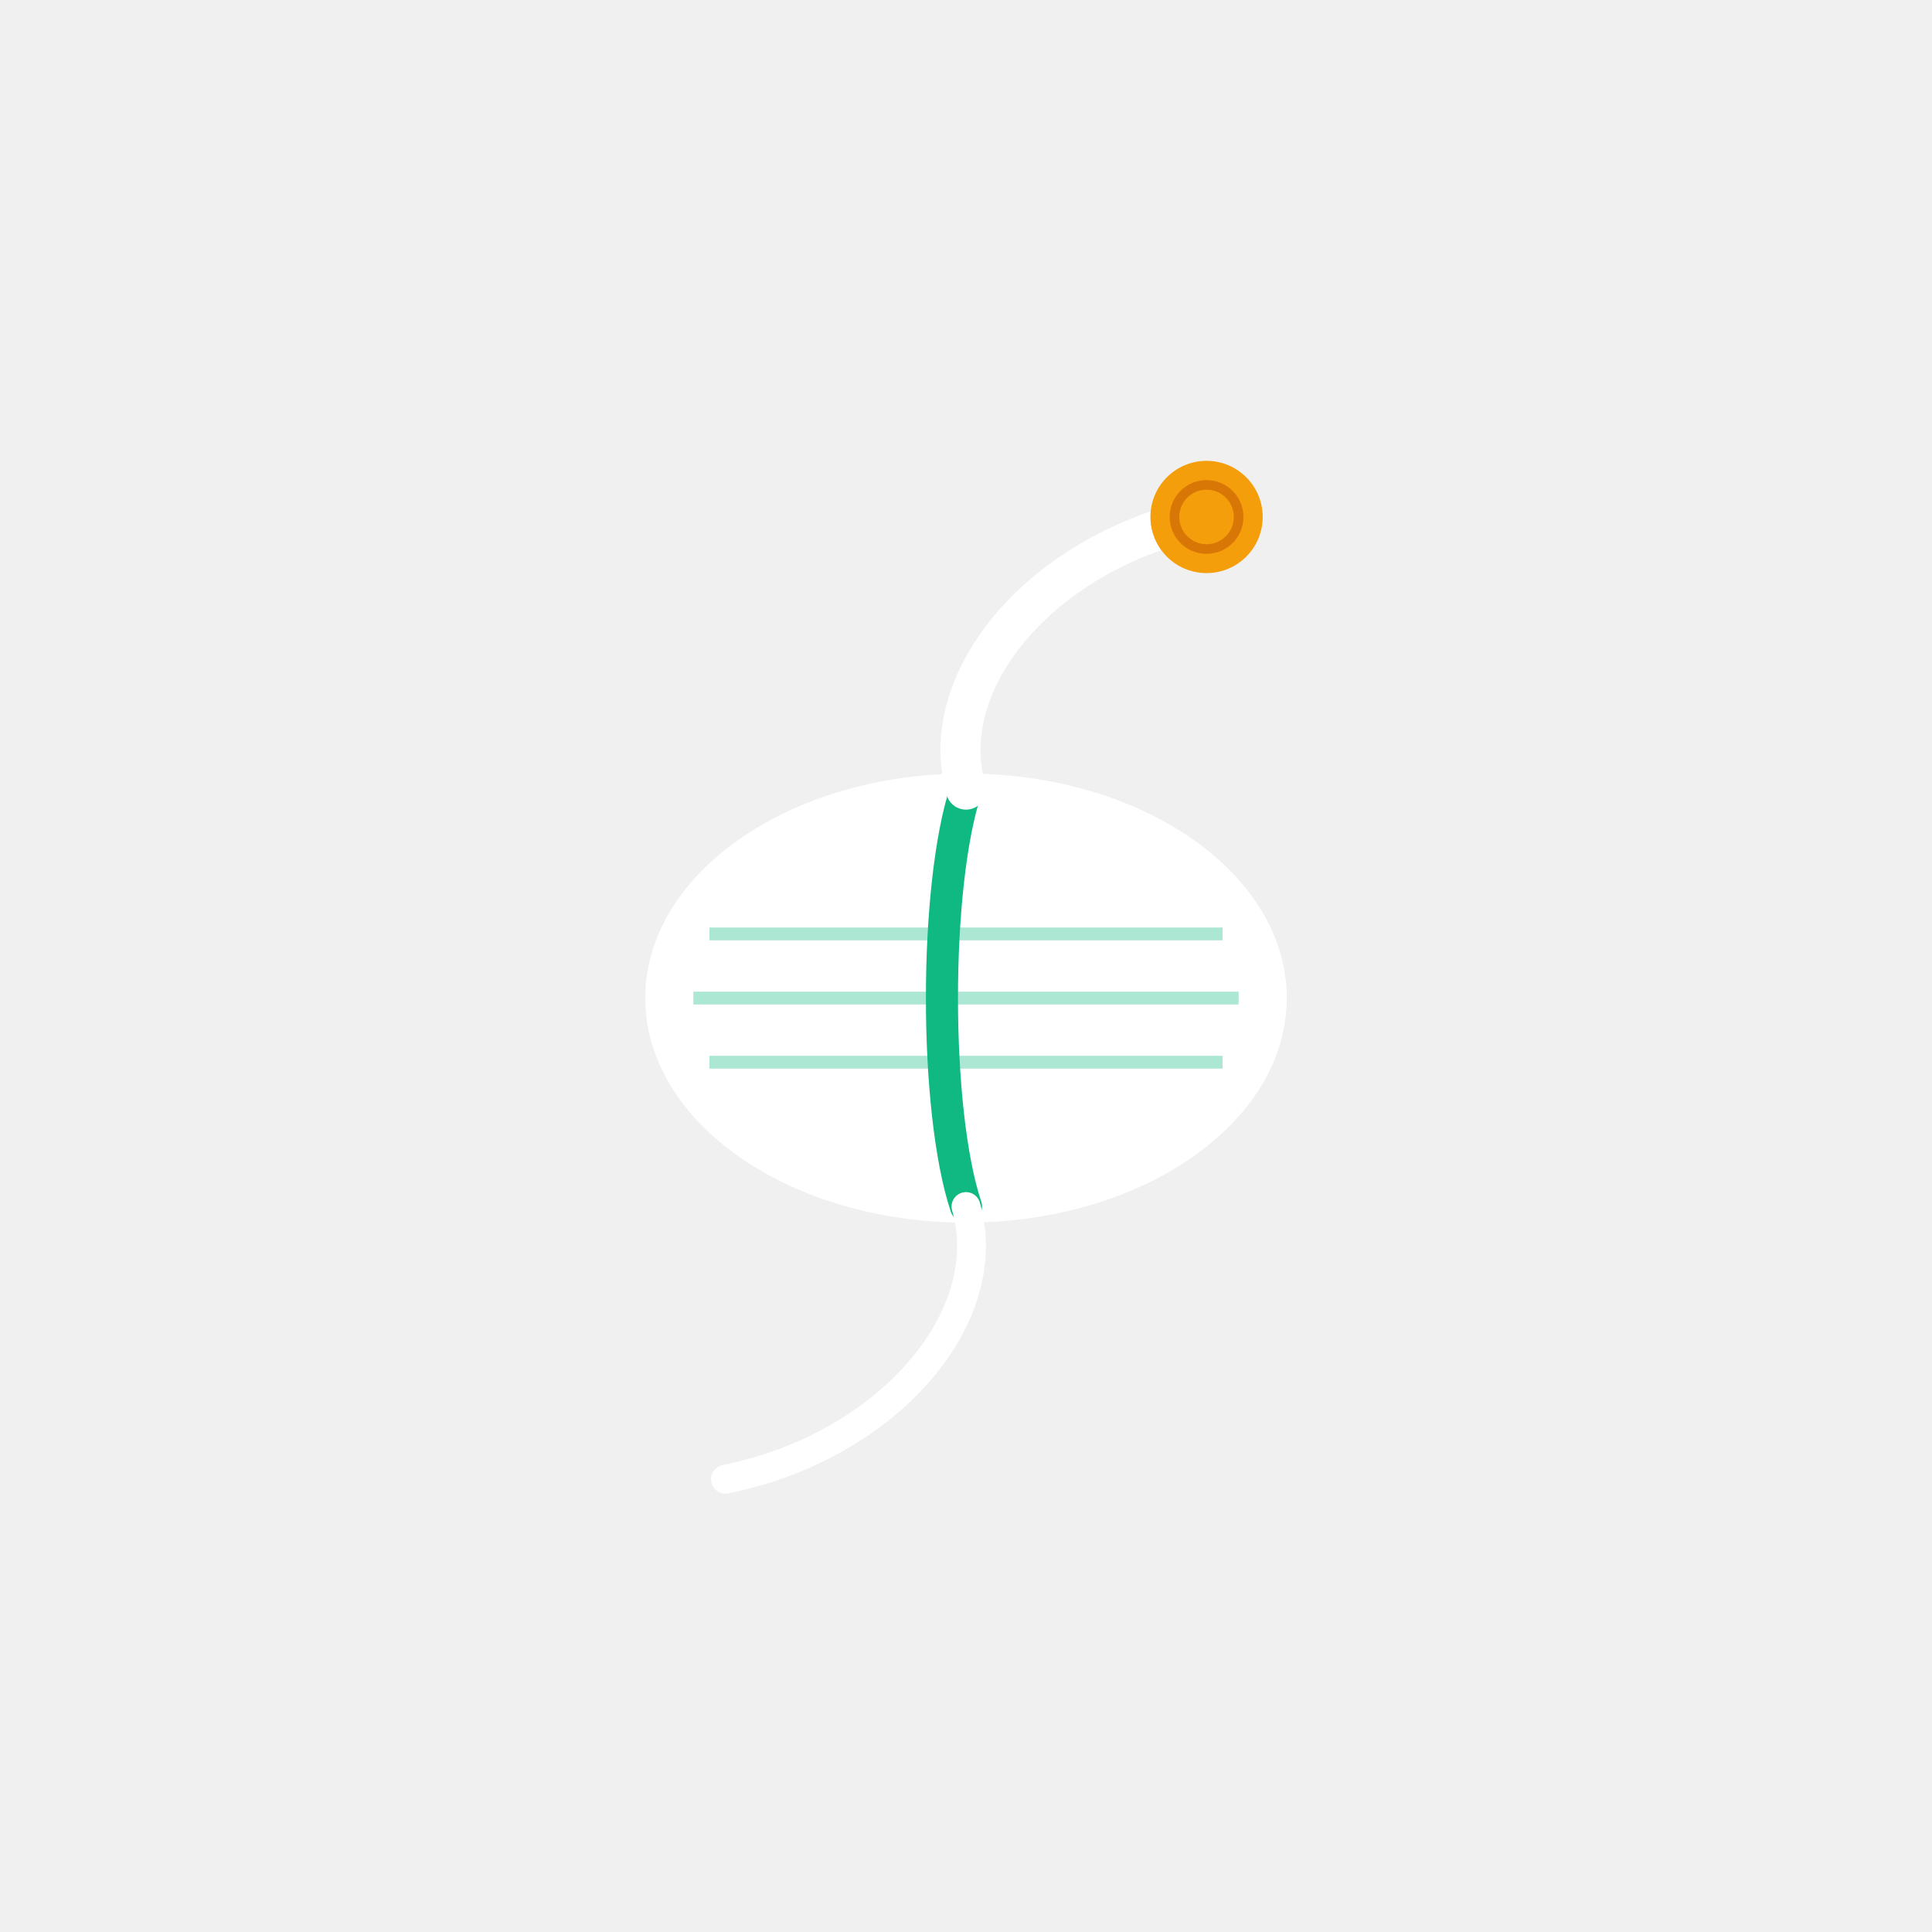
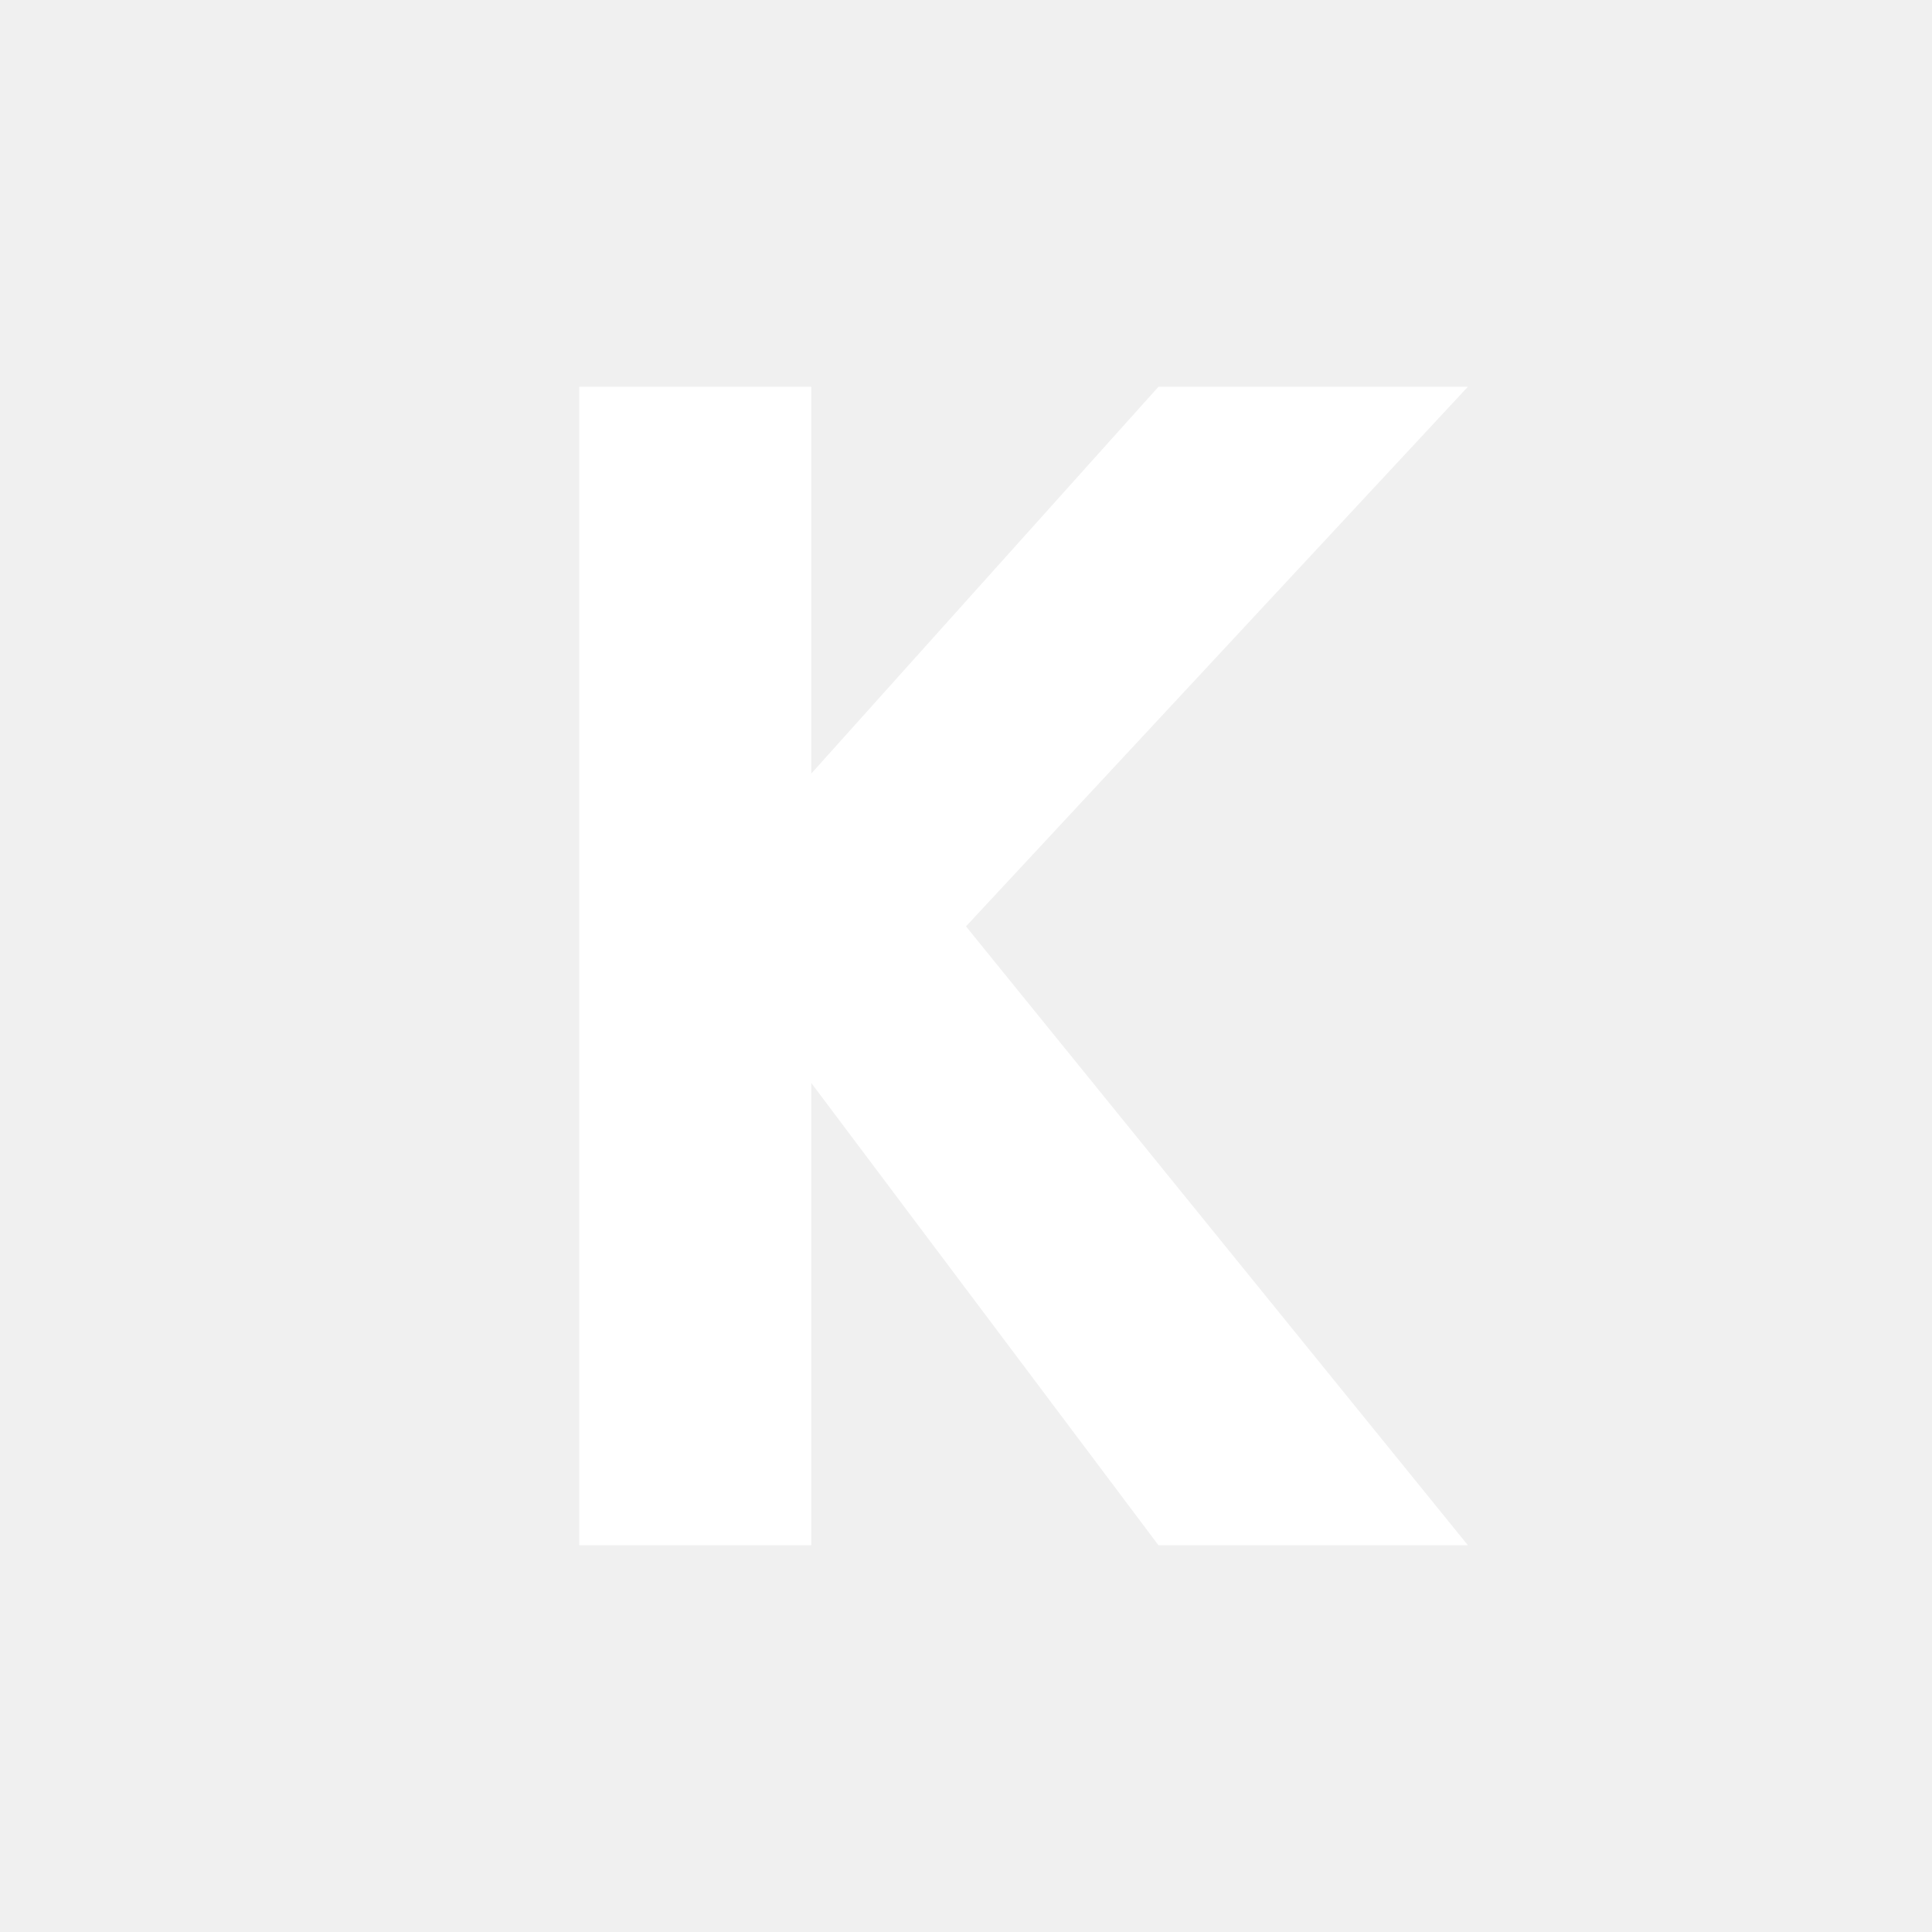
<svg xmlns="http://www.w3.org/2000/svg" viewBox="0 0 1024 1024" width="1024" height="1024">
-   <g transform="translate(512, 512) scale(8.5) translate(-50, -48)">
-     <ellipse cx="50" cy="50" rx="20" ry="14" fill="#FFFFFF" />
-     <line x1="34" y1="46" x2="66" y2="46" stroke="#10B981" stroke-width="0.8" opacity="0.35" />
-     <line x1="33" y1="50" x2="67" y2="50" stroke="#10B981" stroke-width="0.8" opacity="0.35" />
-     <line x1="34" y1="54" x2="66" y2="54" stroke="#10B981" stroke-width="0.8" opacity="0.35" />
-     <path d="M 50,37 C 48,43 48,57 50,63" fill="none" stroke="#10B981" stroke-width="2" stroke-linecap="round" />
-     <path d="M 50,37 C 48,30 55,22 65,20" fill="none" stroke="#FFFFFF" stroke-width="2.5" stroke-linecap="round" />
-     <path d="M 50,63 C 52,70 45,78 35,80" fill="none" stroke="#FFFFFF" stroke-width="1.8" stroke-linecap="round" />
-     <circle cx="65" cy="20" r="3.5" fill="#F59E0B" />
-     <circle cx="65" cy="20" r="2" fill="none" stroke="#D97706" stroke-width="0.6" />
-   </g>
+   <path d="M 307 205 L 430 205 L 430 410 L 614 205 L 778 205 L 512 491 L 778 819 L 614 819 L 430 574 L 430 819 L 307 819 Z" fill="#FFFFFF" />
</svg>
